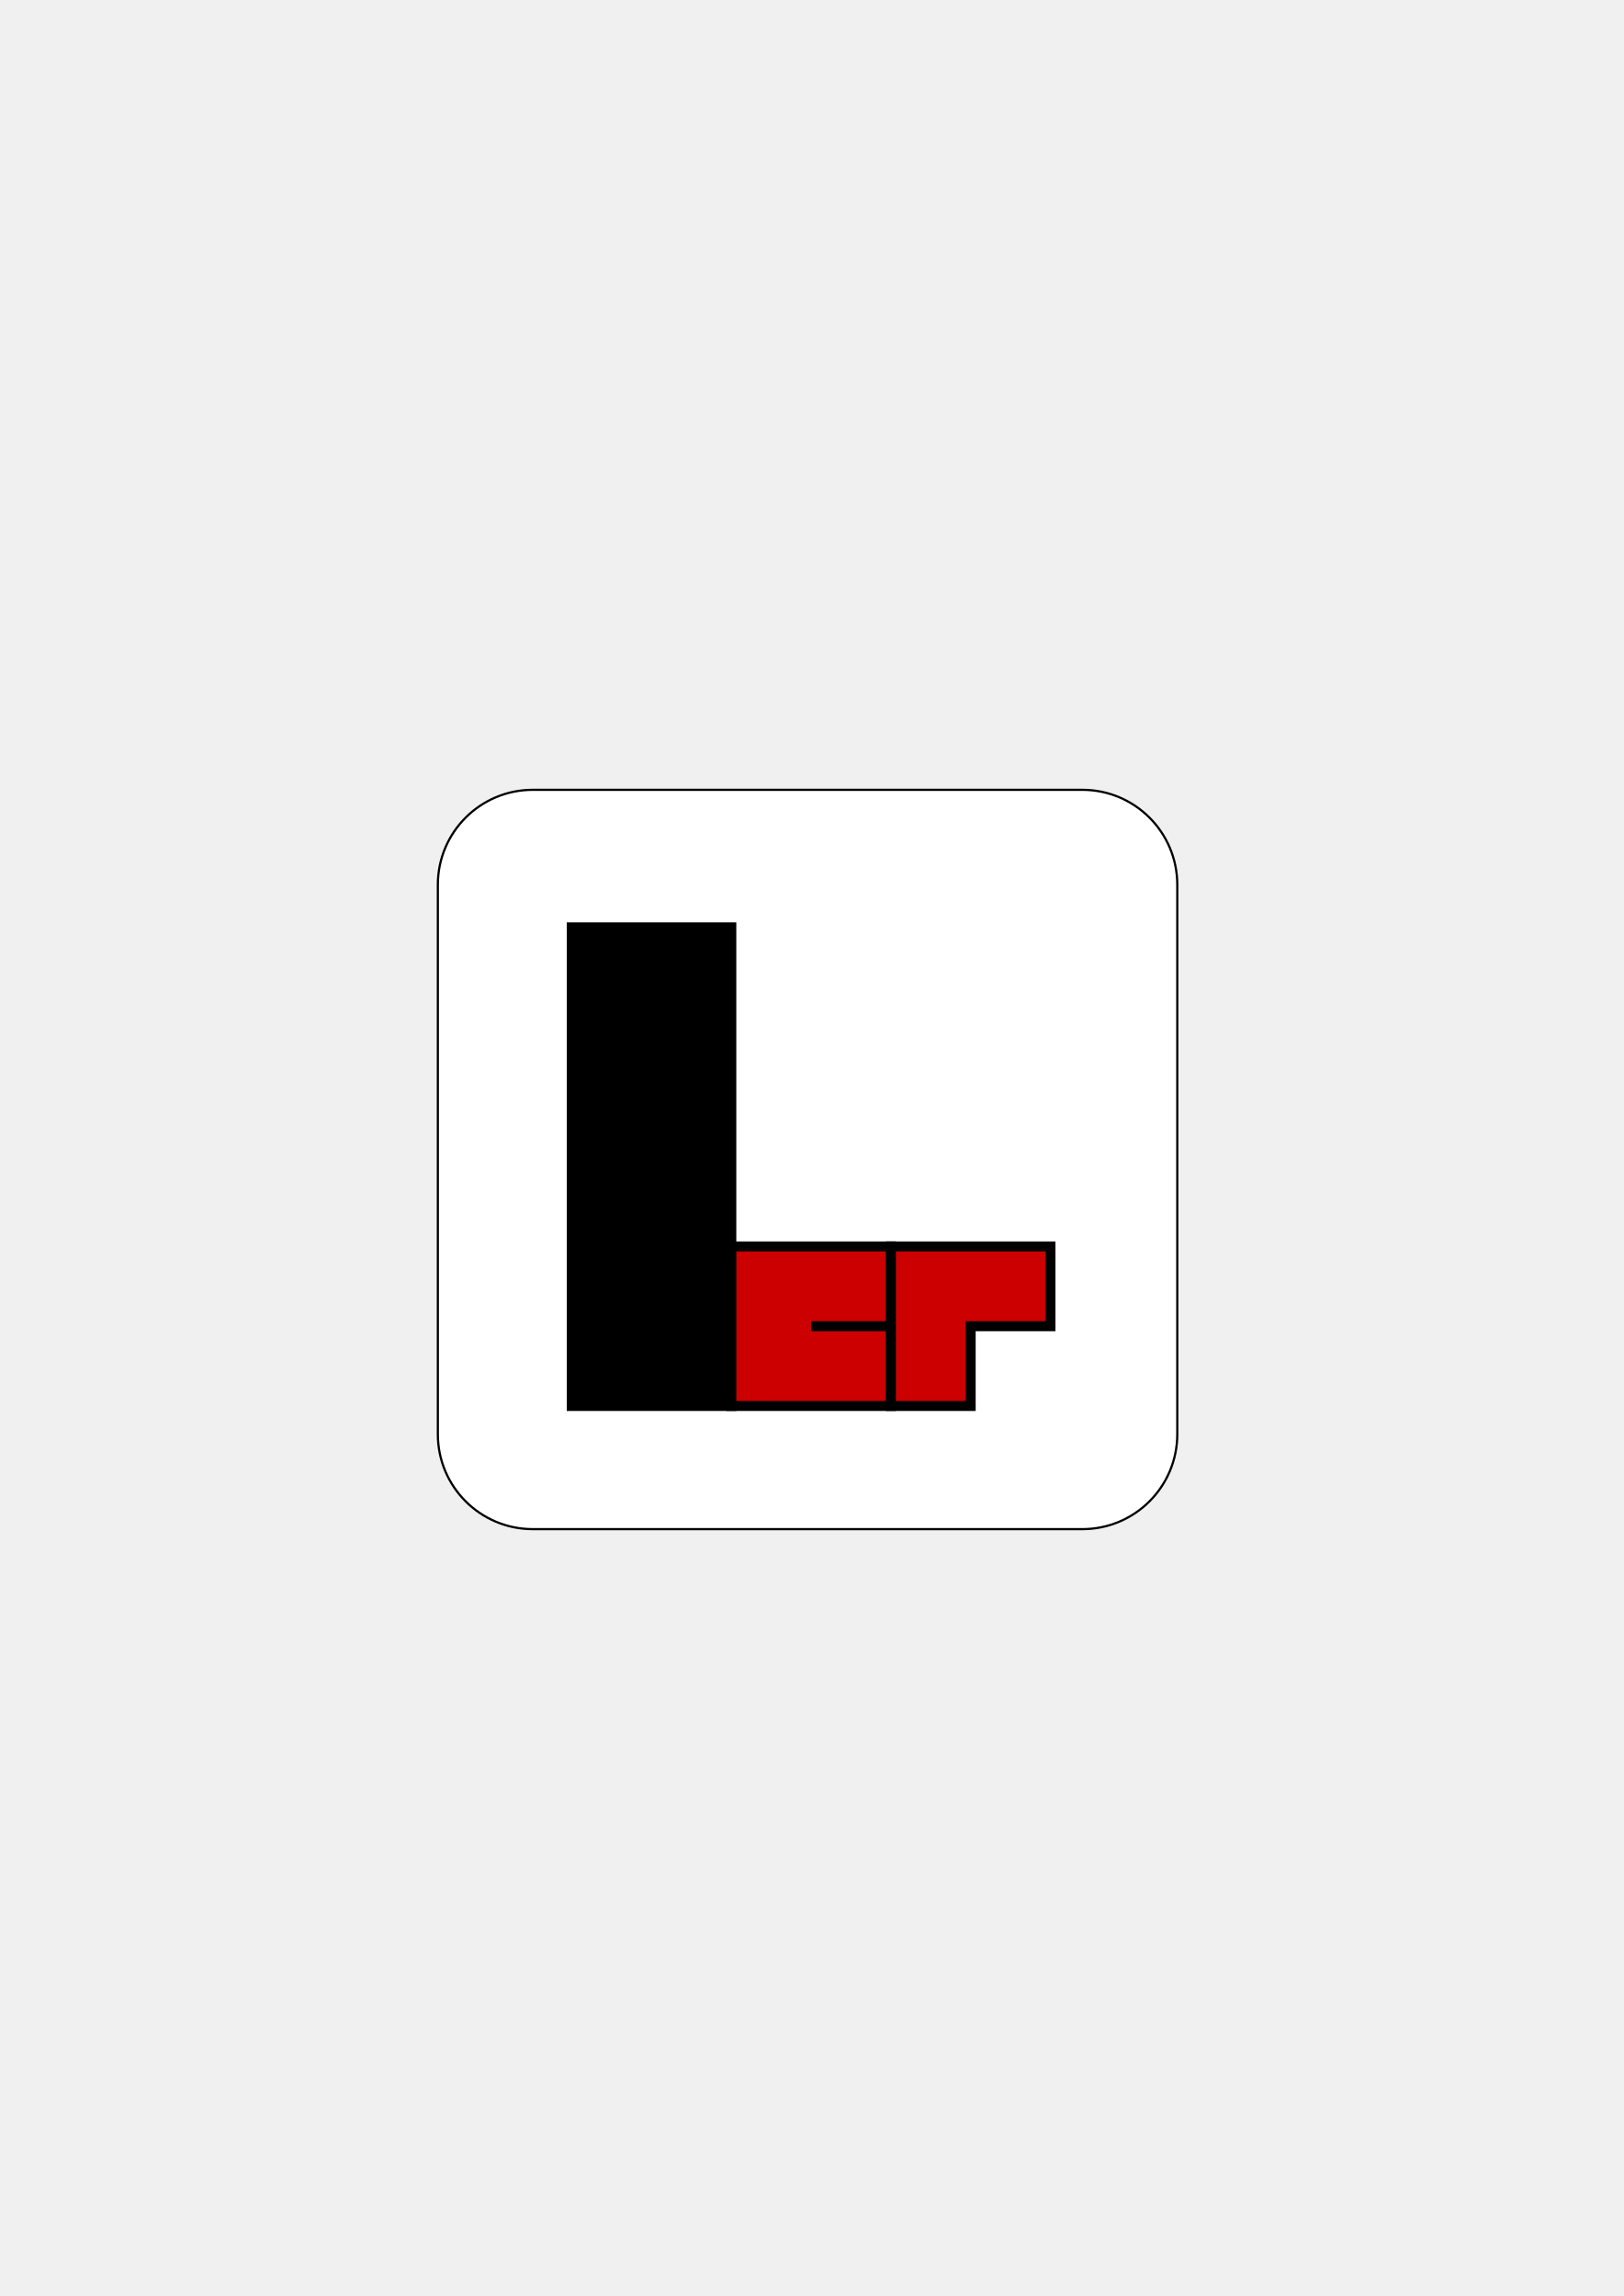
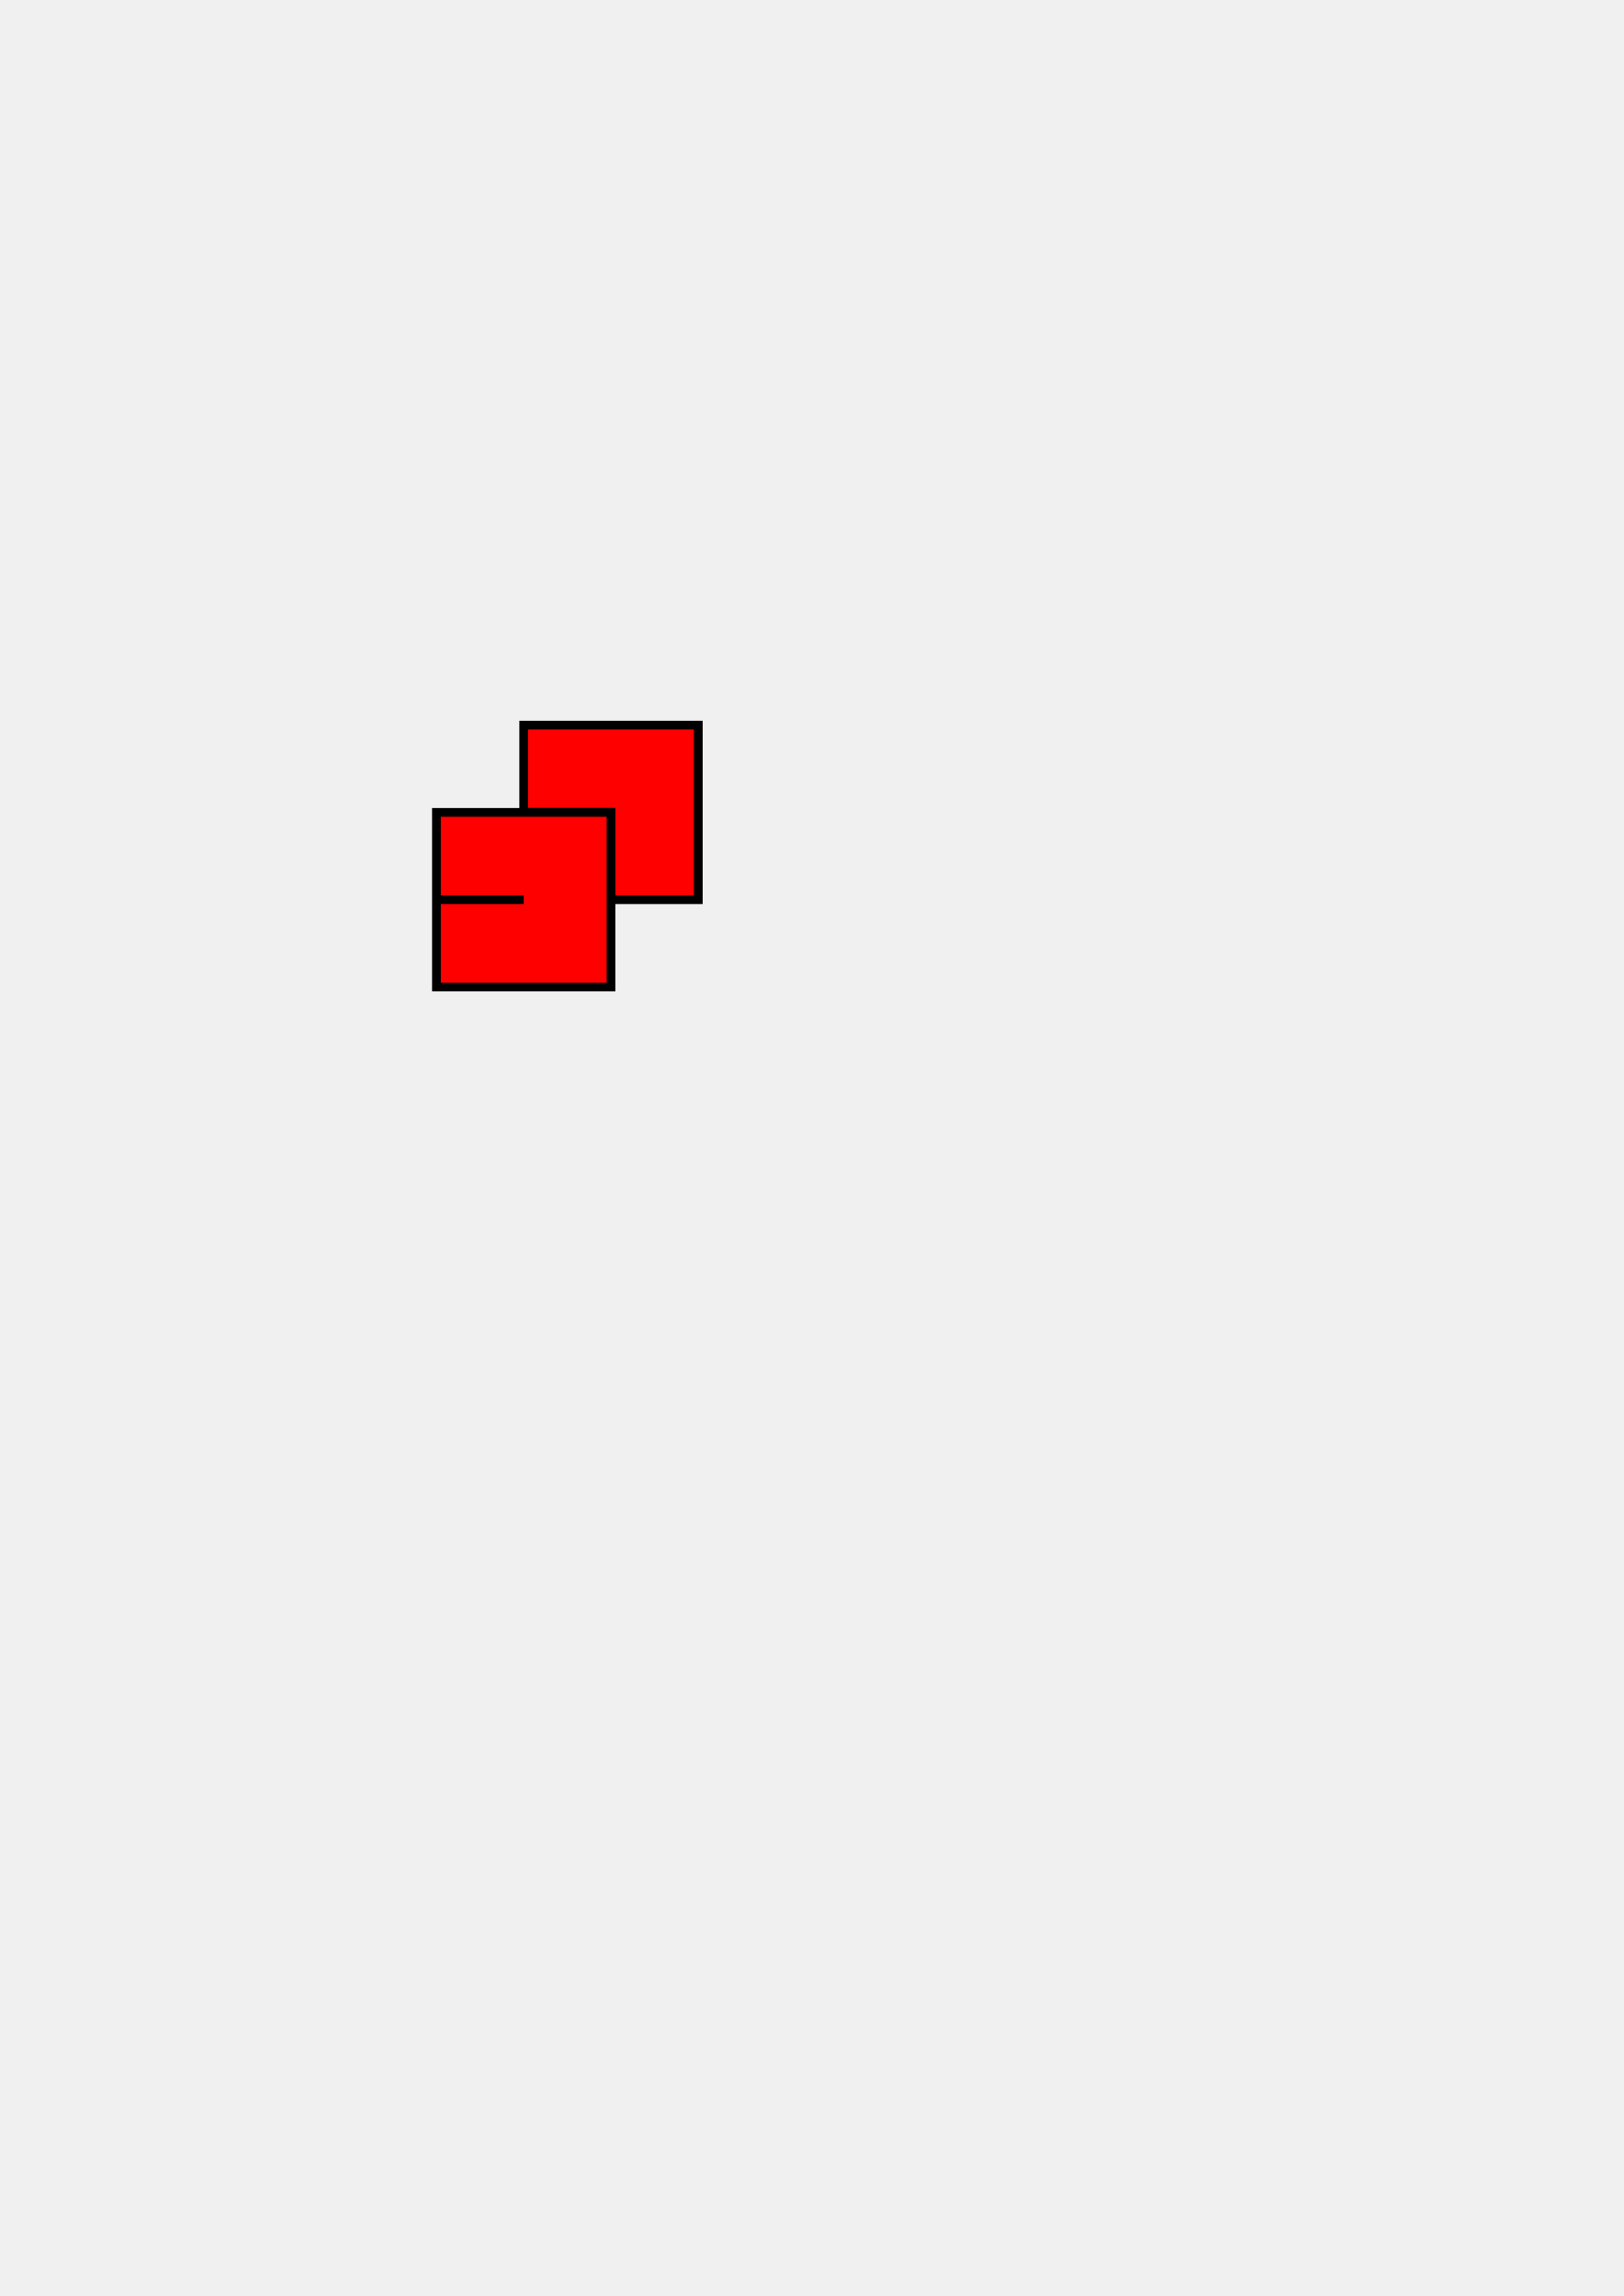
<svg xmlns="http://www.w3.org/2000/svg" width="210mm" height="297mm" viewBox="0 0 744.094 1052.362" id="svg2" version="1.1">
  <defs id="defs4" />
  <g id="layer1">
-     <rect style="fill:#ffffff;fill-rule:evenodd;stroke:#000000;stroke-width:1px;stroke-linecap:butt;stroke-linejoin:miter;stroke-opacity:1" id="rect3416" width="338.861" height="338.861" x="200.65" y="362.013" ry="43.498" />
-     <g id="g3409" transform="matrix(0.9140929,0,0,0.9140929,42.62971,121.2325)">
-       <path id="path3338" d="m 240,572.362 80,0 0,-240 -80,0 z" style="fill:#000000;fill-opacity:1;fill-rule:evenodd;stroke:#000000;stroke-width:5;stroke-linecap:butt;stroke-linejoin:miter;stroke-miterlimit:4;stroke-dasharray:none;stroke-opacity:1" />
-       <path id="path3340" d="m 320,572.362 0,-80 80,0 0,40 -40,0 40,0 0,40 z" style="fill:#cc0000;fill-opacity:1;fill-rule:evenodd;stroke:#000000;stroke-width:5;stroke-linecap:butt;stroke-linejoin:miter;stroke-miterlimit:4;stroke-dasharray:none;stroke-opacity:1" />
-       <path id="path3342" d="m 400,572.362 0,-80 80,0 0,40 -40,0 0,40 z" style="fill:#cc0000;fill-opacity:1;fill-rule:evenodd;stroke:#000000;stroke-width:5;stroke-linecap:butt;stroke-linejoin:miter;stroke-miterlimit:4;stroke-dasharray:none;stroke-opacity:1" />
+     <g id="g4142">
+       <path id="path3338" d="m 320,332.362 -80,0 0,40 40,0 0,40 40,0 z" style="fill:#ff0000;fill-rule:evenodd;stroke:#000000;stroke-width:4;stroke-linecap:butt;stroke-linejoin:miter;stroke-opacity:1;fill-opacity:1;stroke-miterlimit:4;stroke-dasharray:none" />
+       <path id="path3340" d="m 280,372.362 -80,0 0,40 40,0 -40,0 0,40 80,0 z" style="fill:#ff0000;fill-rule:evenodd;stroke:#000000;stroke-width:4;stroke-linecap:butt;stroke-linejoin:miter;stroke-opacity:1;fill-opacity:1;stroke-miterlimit:4;stroke-dasharray:none" />
    </g>
  </g>
</svg>
